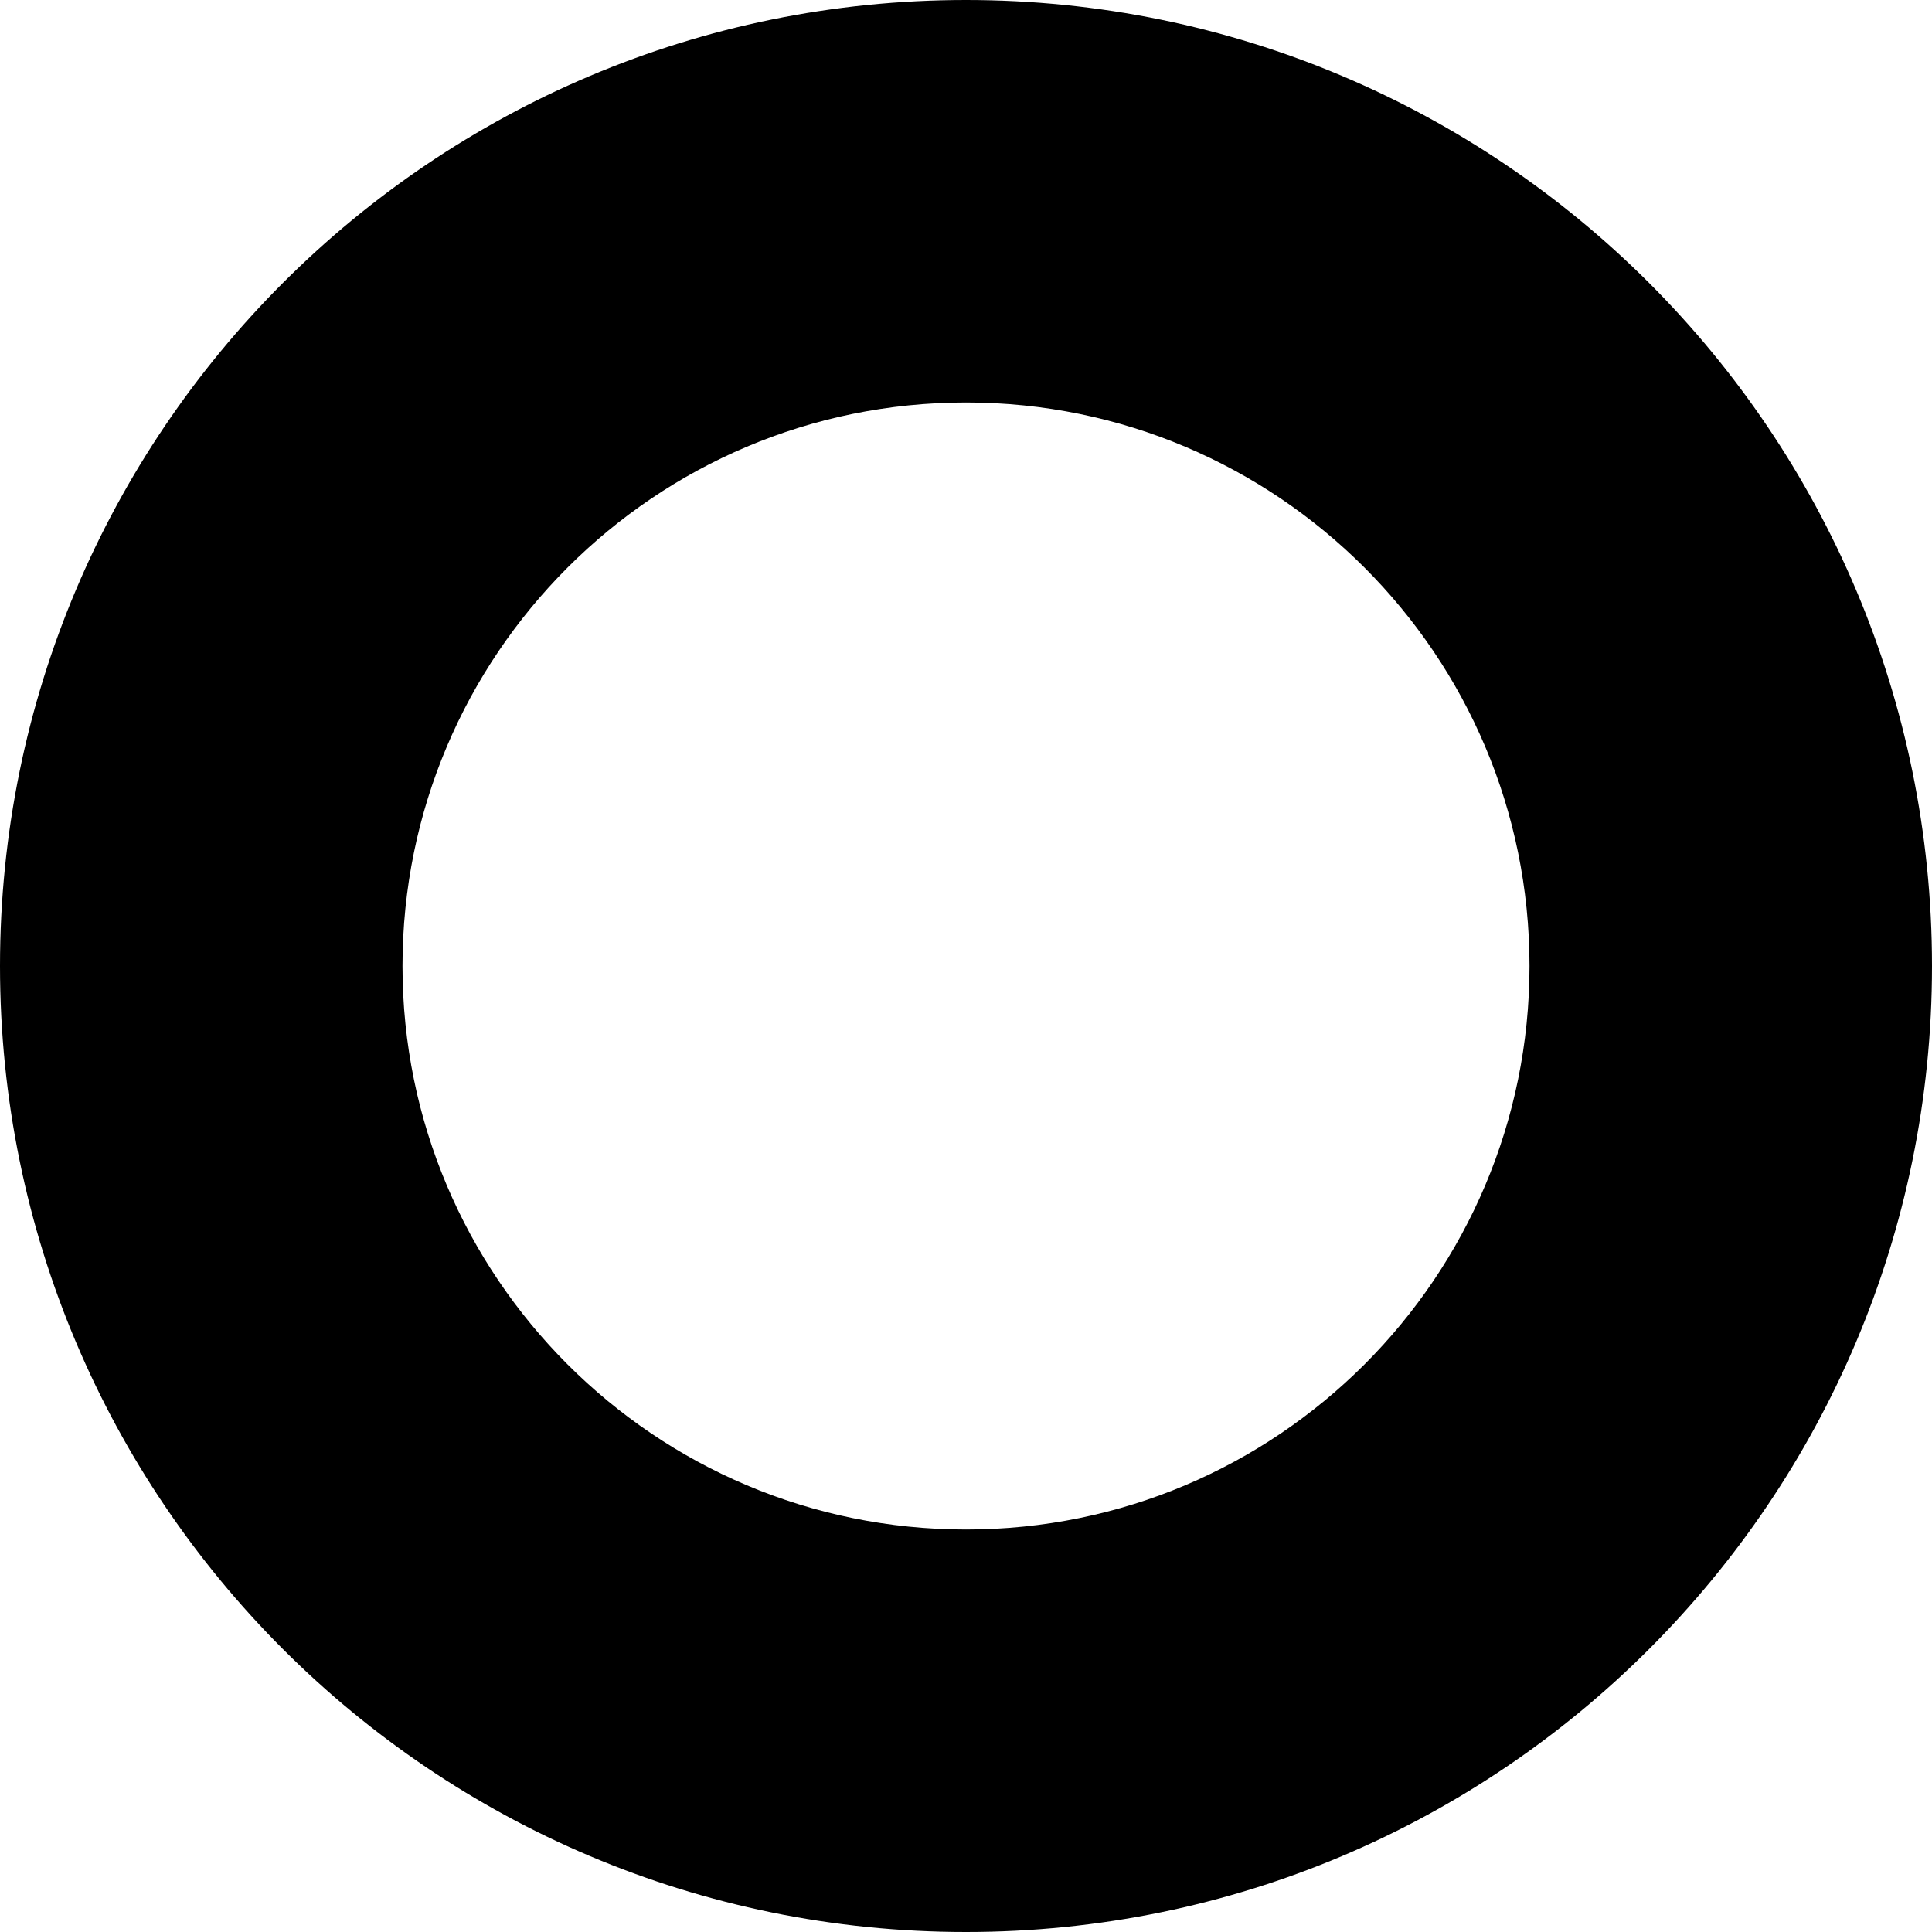
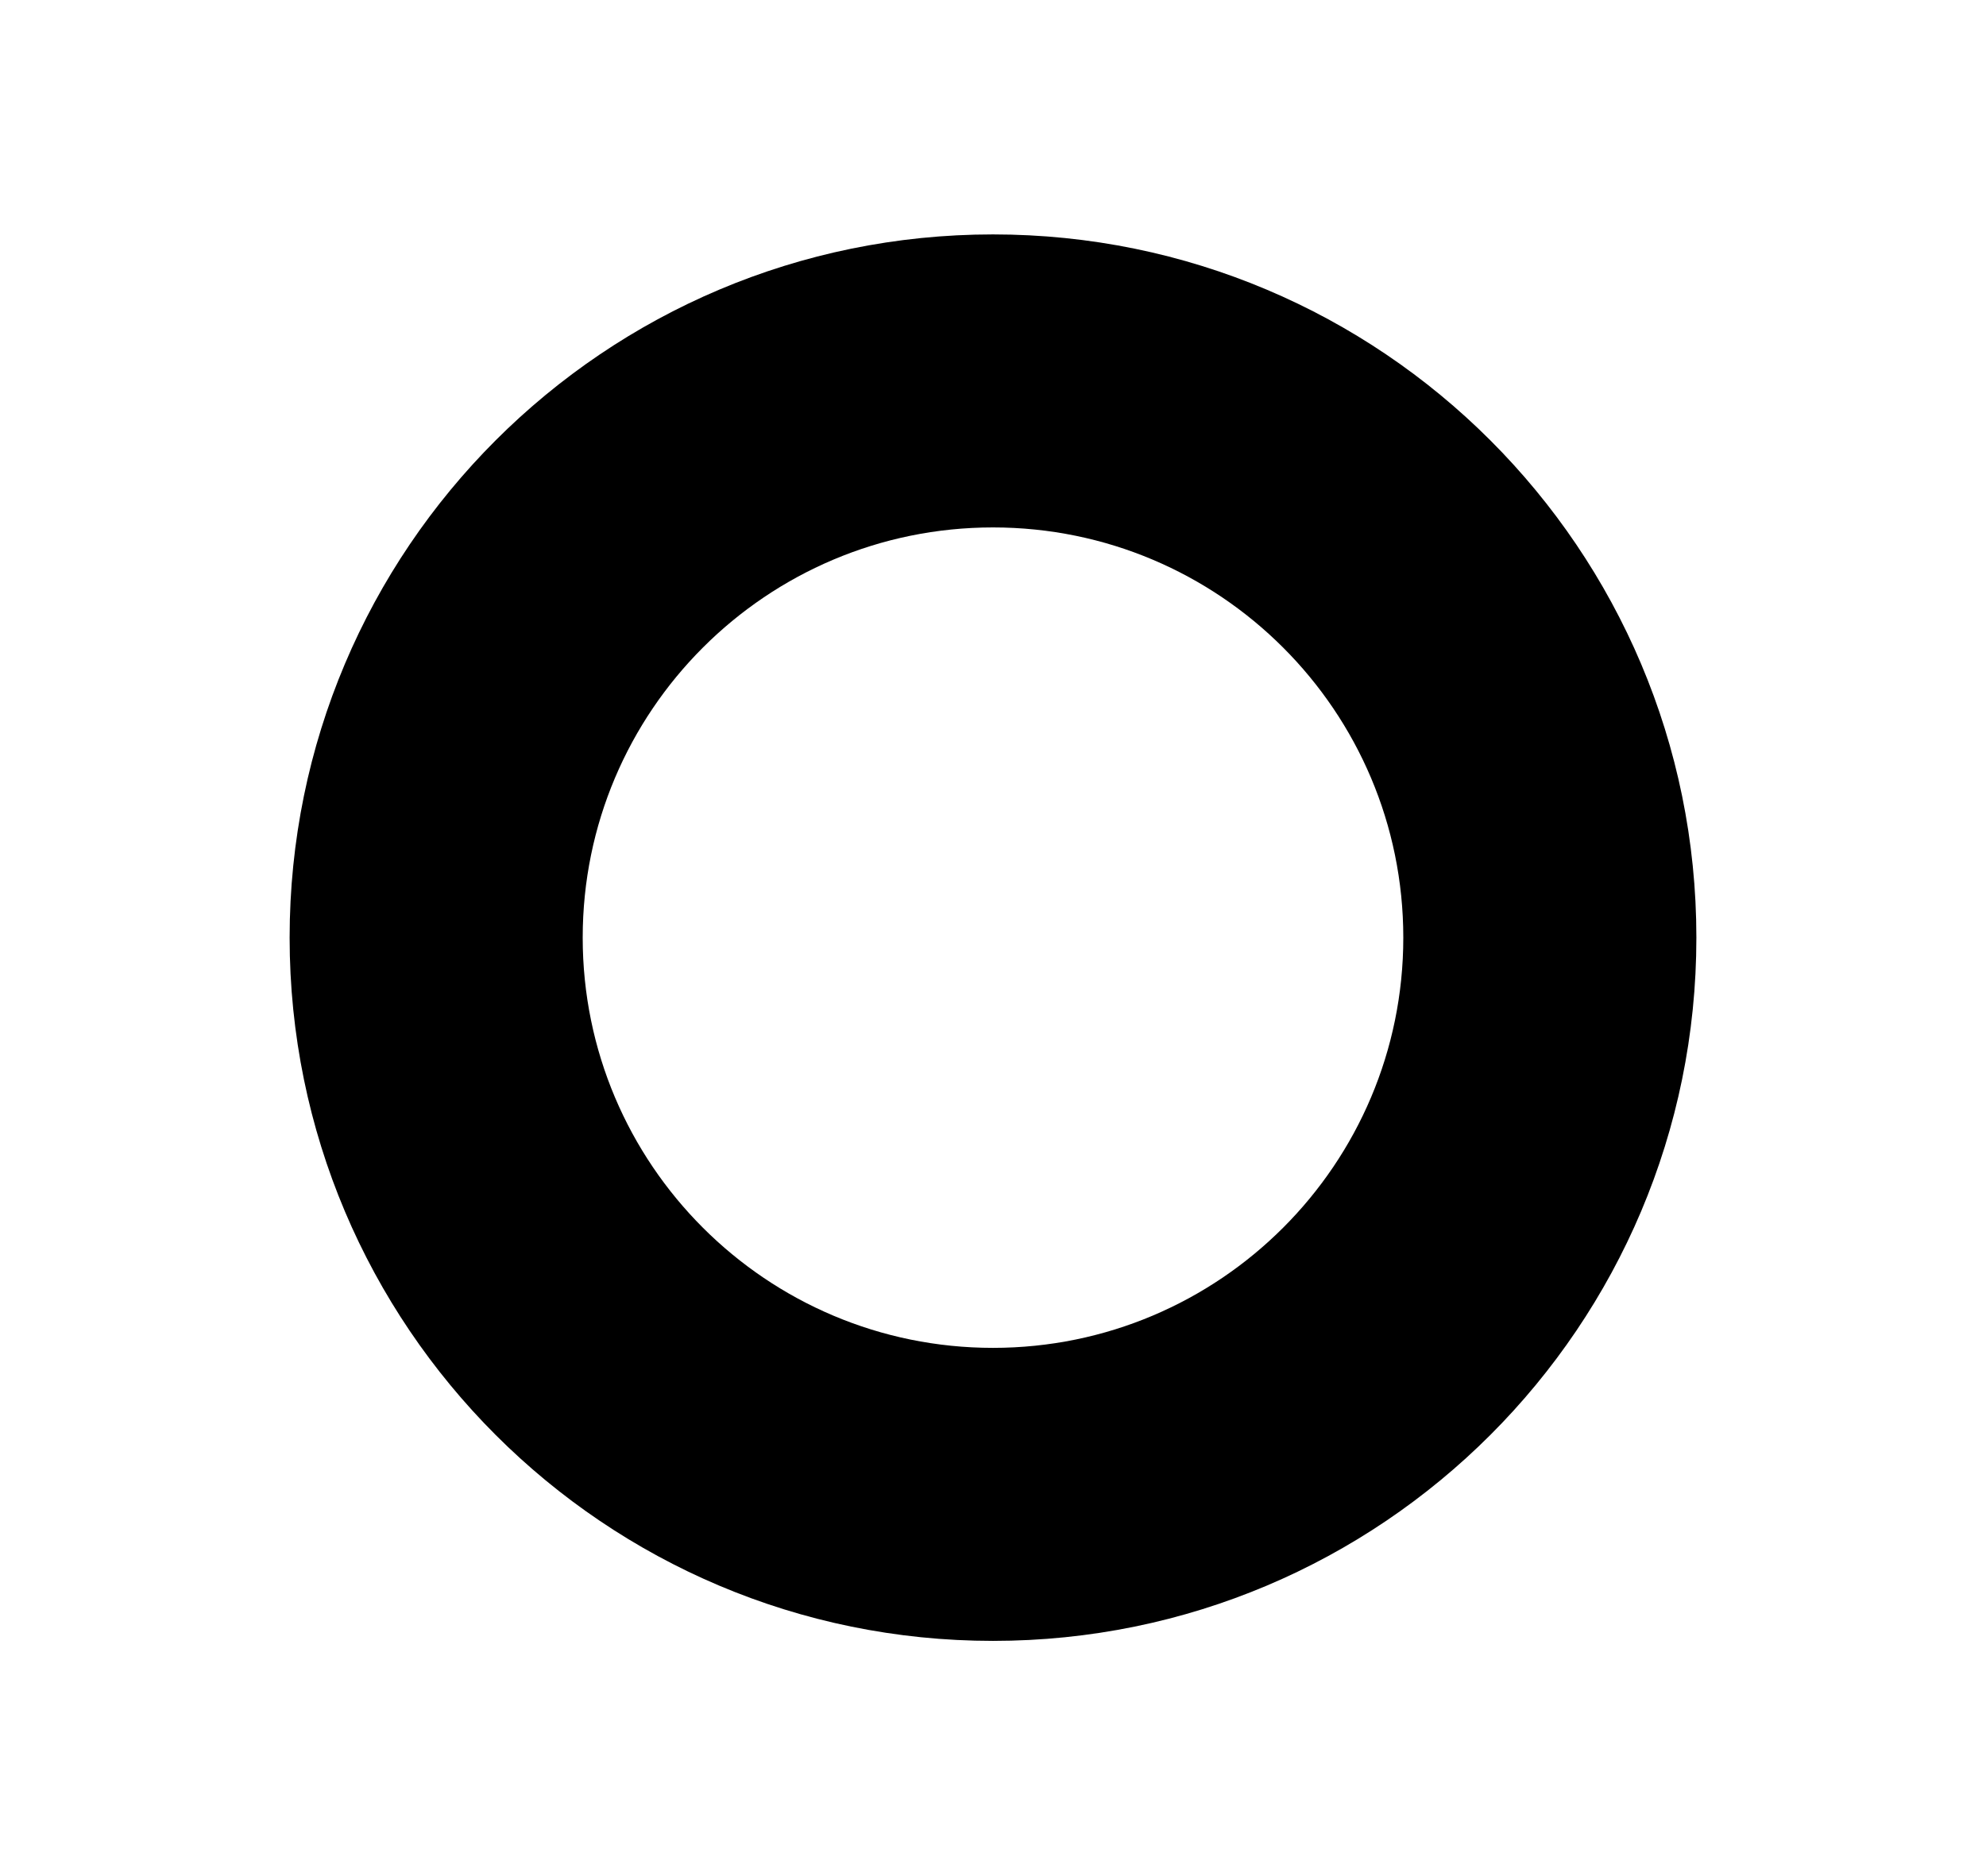
- <svg xmlns="http://www.w3.org/2000/svg" id="Layer_2" data-name="Layer 2" viewBox="0 0 18 18">
+ <svg xmlns="http://www.w3.org/2000/svg" width="36" height="34" viewBox="-3 -3 24 24" id="Layer_2" data-name="Layer 2">
  <g id="record">
    <path id="record-2" data-name="record" d="m9,0C4.029,0,0,4.029,0,9s4.029,9,9,9,9-4.029,9-9S13.971,0,9,0Zm0,14.25c-2.899,0-5.25-2.351-5.25-5.25s2.351-5.25,5.25-5.25,5.25,2.35,5.25,5.25-2.351,5.25-5.25,5.25Z" />
  </g>
</svg>
